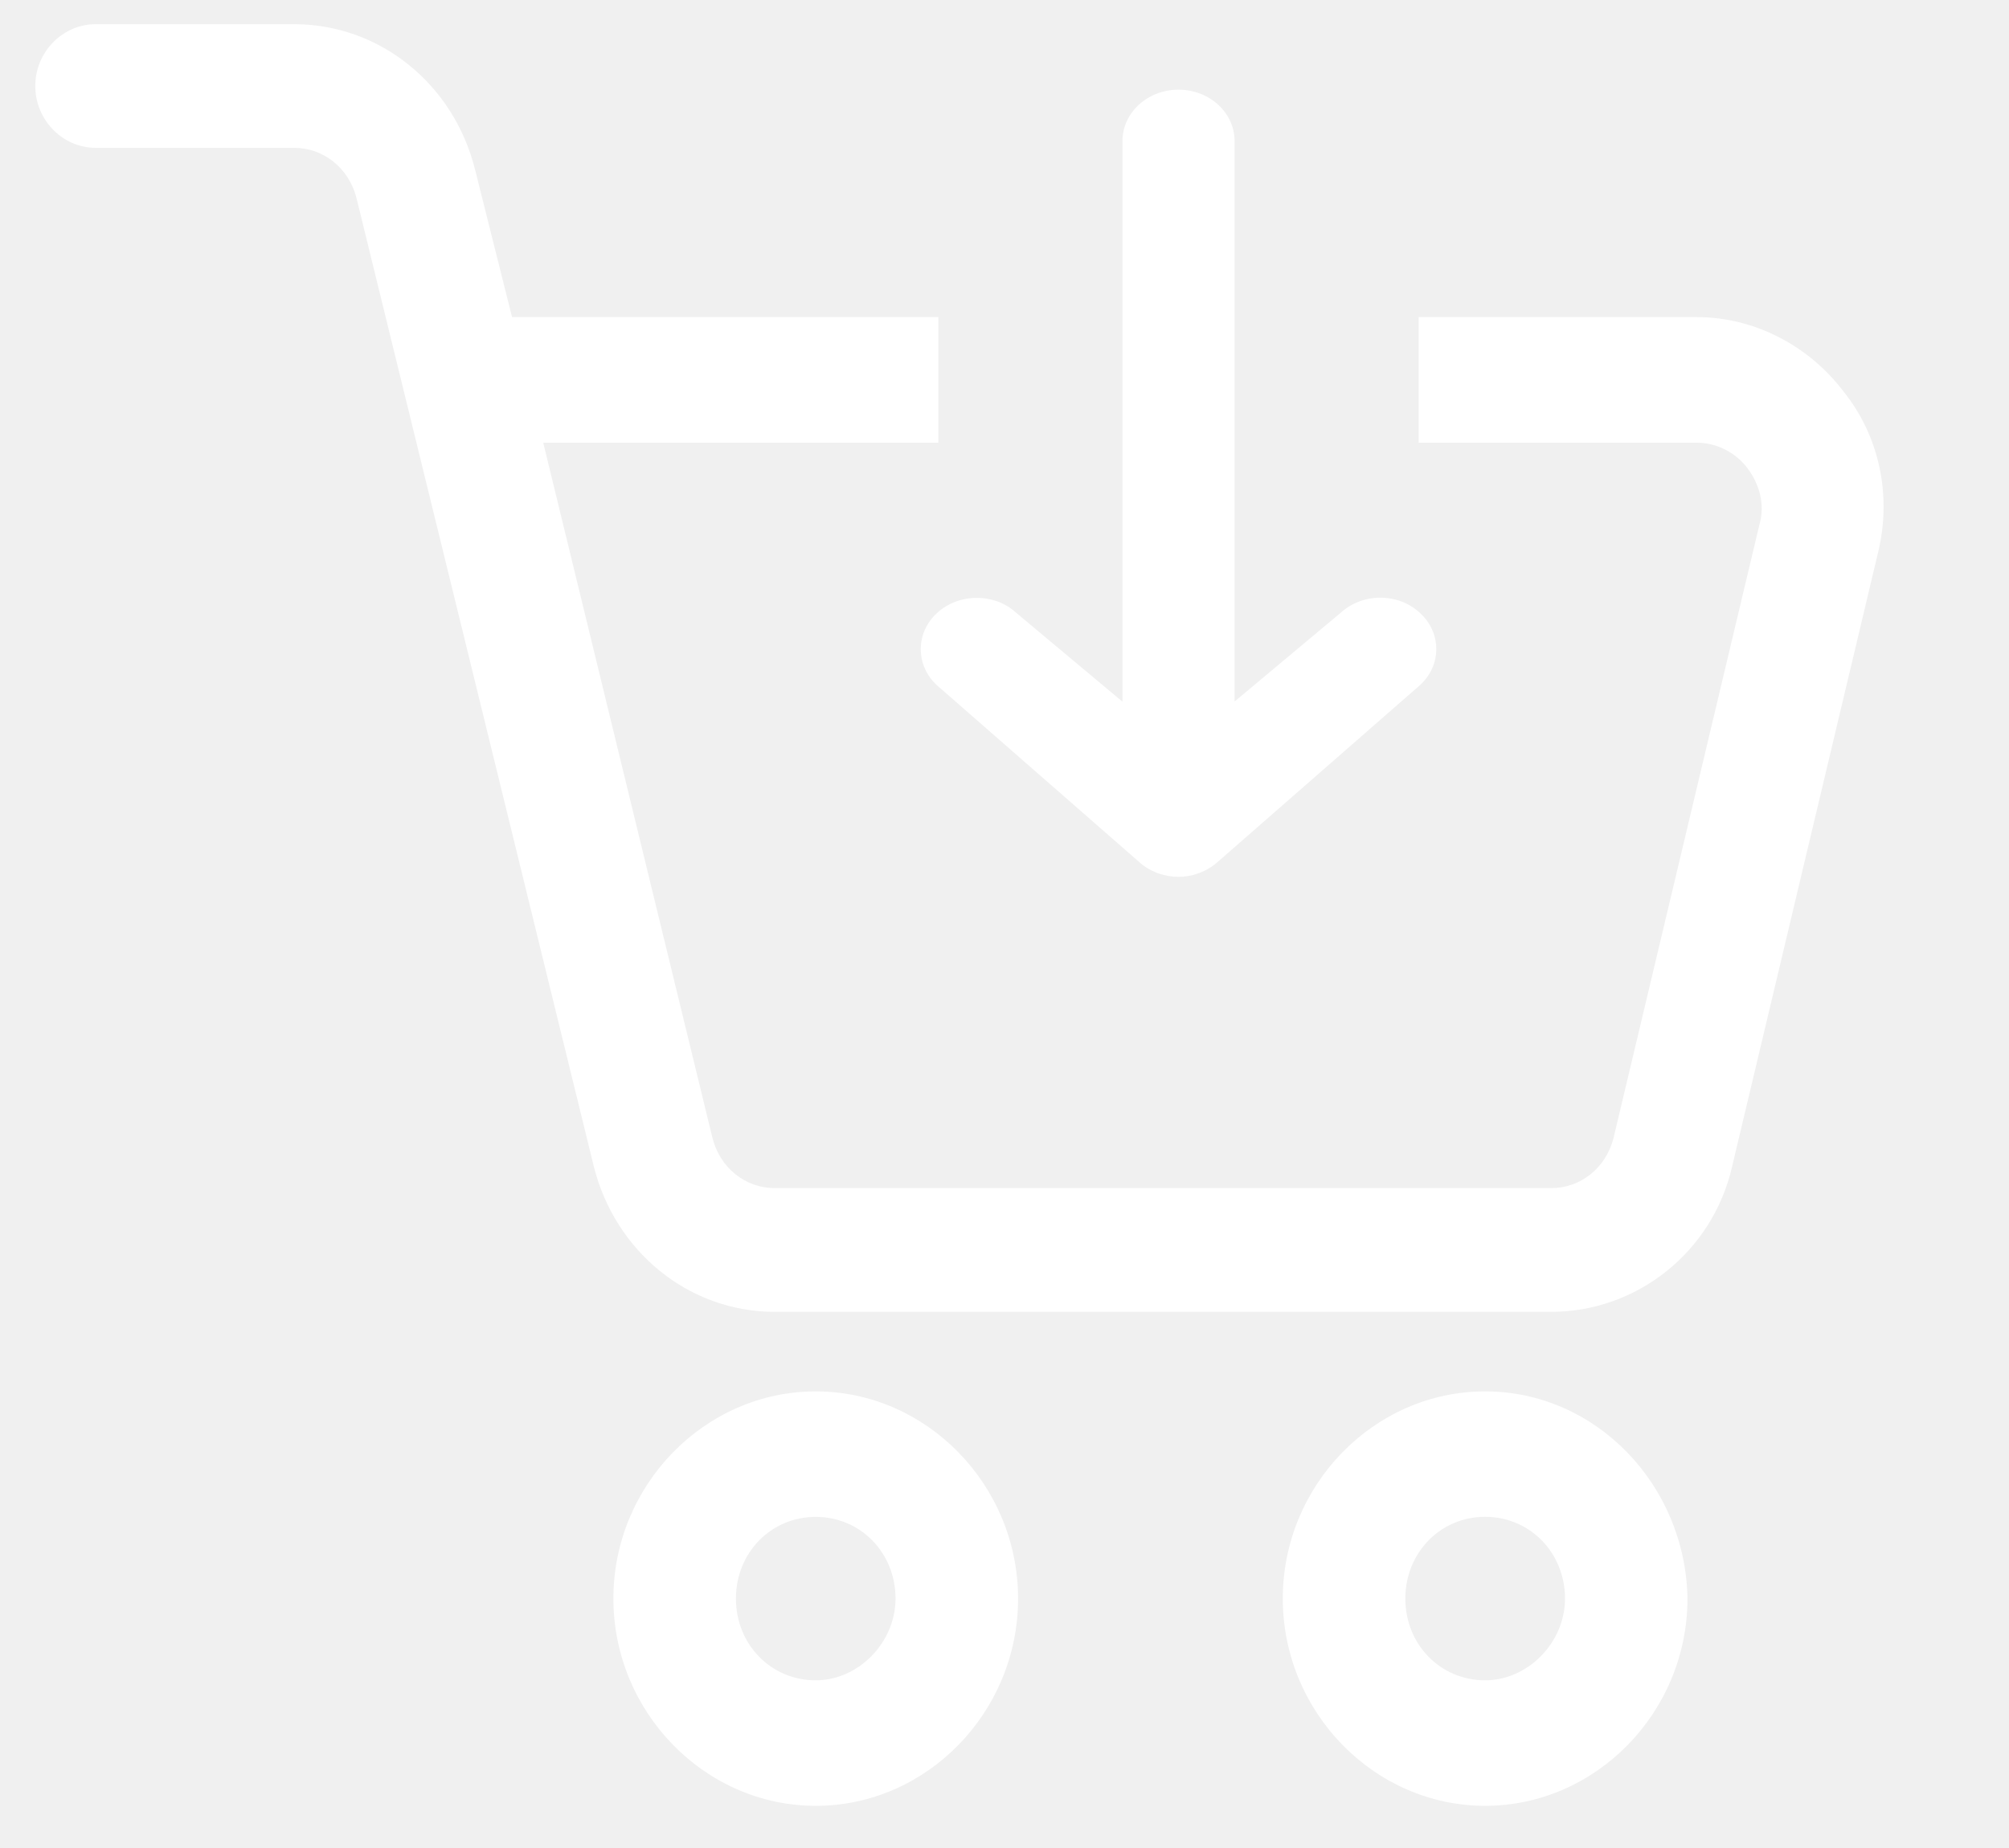
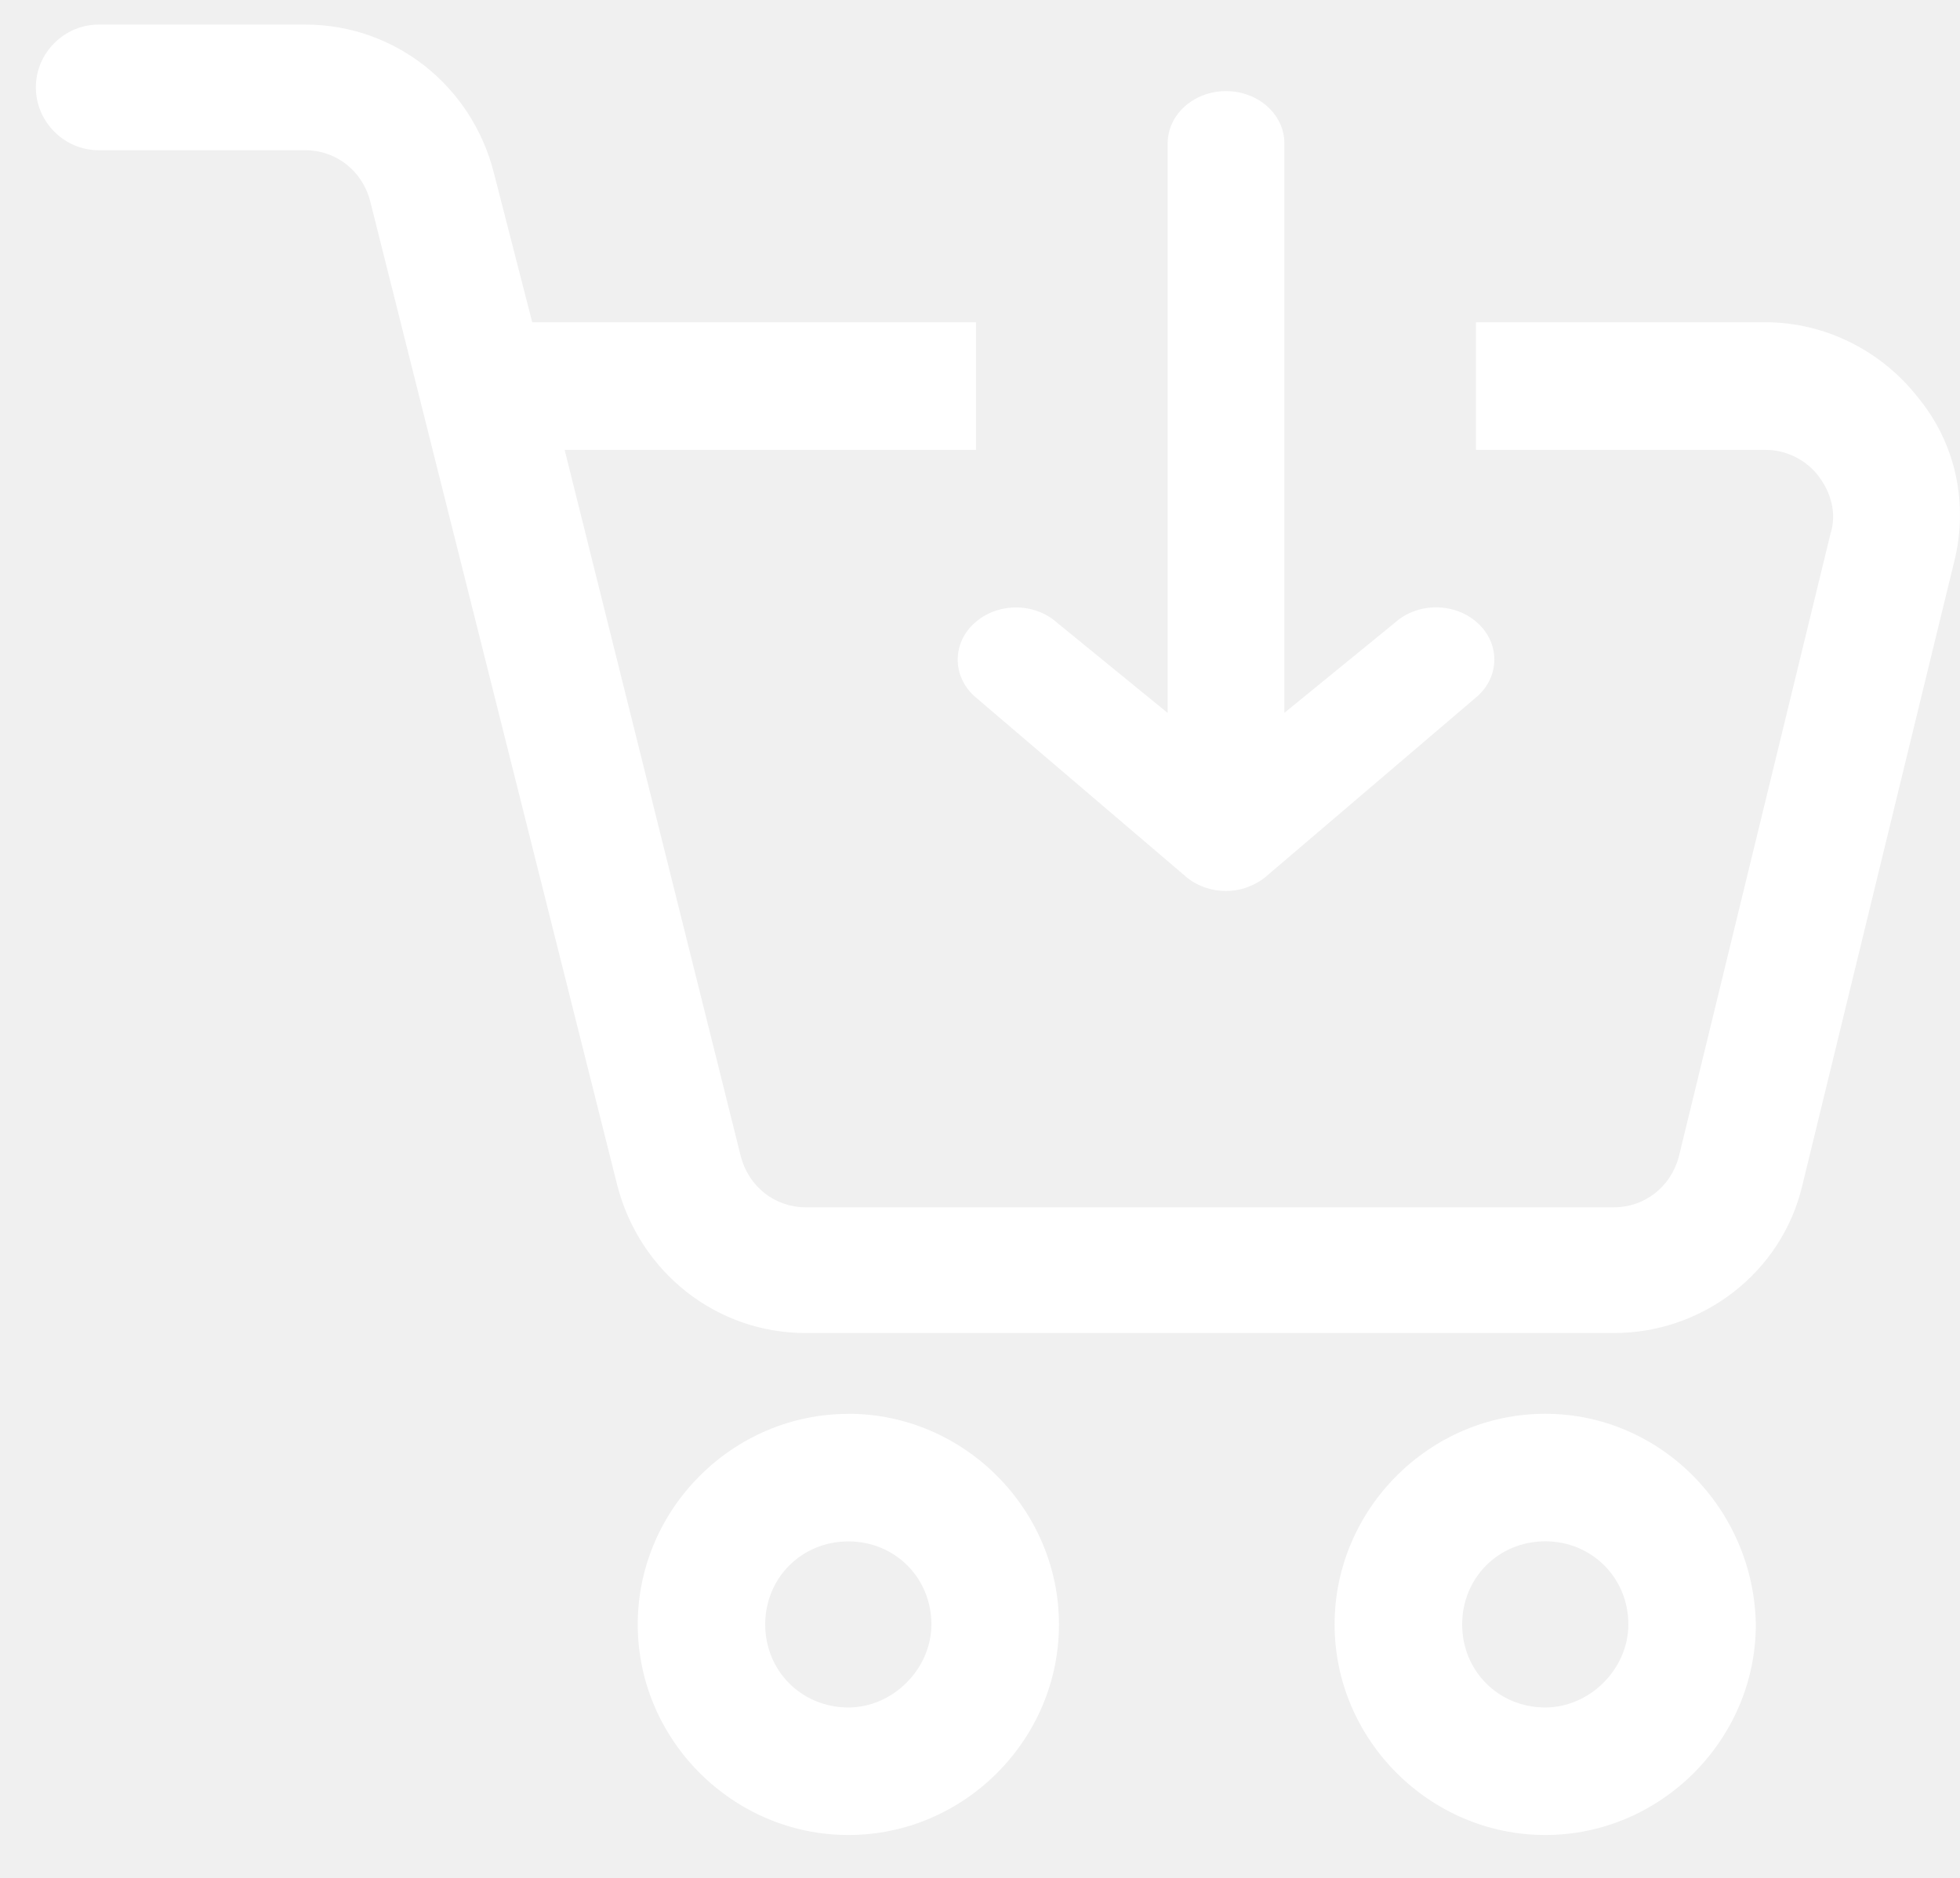
- <svg xmlns="http://www.w3.org/2000/svg" width="25" height="23" viewBox="0 0 25 23" fill="none">
-   <path d="M10.151 17.317C8.771 17.317 7.633 18.482 7.633 19.896C7.633 21.31 8.771 22.475 10.151 22.475C11.531 22.476 12.669 21.311 12.669 19.897C12.669 18.483 11.531 17.317 10.151 17.317V17.317ZM10.151 20.913C9.594 20.913 9.158 20.467 9.158 19.896C9.158 19.325 9.594 18.879 10.151 18.879C10.708 18.879 11.144 19.325 11.144 19.896C11.143 20.443 10.683 20.913 10.151 20.913Z" fill="white" />
-   <path d="M18.481 17.317C17.101 17.317 15.963 18.482 15.963 19.896C15.963 21.309 17.101 22.475 18.481 22.475C19.861 22.475 20.999 21.309 20.999 19.896C20.976 18.483 19.861 17.317 18.481 17.317ZM18.481 20.913C17.924 20.913 17.488 20.467 17.488 19.896C17.488 19.325 17.924 18.878 18.481 18.878C19.038 18.878 19.475 19.325 19.475 19.896C19.475 20.442 19.014 20.913 18.481 20.913Z" fill="white" />
-   <path d="M14.665 10.913C14.583 10.913 14.502 10.899 14.424 10.873C14.416 10.87 14.41 10.869 14.404 10.866C14.315 10.832 14.237 10.786 14.172 10.725L11.662 8.531C11.53 8.411 11.458 8.25 11.458 8.079C11.458 7.909 11.53 7.748 11.662 7.628C11.793 7.508 11.969 7.441 12.155 7.441C12.341 7.441 12.517 7.507 12.647 7.628L13.968 8.733V1.755C13.968 1.403 14.28 1.116 14.665 1.116C15.051 1.116 15.363 1.402 15.363 1.755V8.731L16.683 7.627C16.815 7.506 16.99 7.439 17.176 7.439C17.361 7.439 17.538 7.505 17.668 7.627C17.8 7.746 17.873 7.908 17.873 8.078C17.873 8.248 17.801 8.409 17.668 8.529L15.158 10.723C15.092 10.783 15.016 10.83 14.929 10.863C14.922 10.866 14.914 10.869 14.905 10.872C14.826 10.9 14.746 10.913 14.665 10.913Z" fill="white" />
-   <path fill-rule="evenodd" clip-rule="evenodd" d="M21.119 3.947C21.821 3.947 22.499 4.294 22.935 4.865L22.935 4.865C23.396 5.435 23.54 6.18 23.371 6.875L21.555 14.516C21.313 15.582 20.368 16.327 19.303 16.327H9.641C8.575 16.327 7.656 15.582 7.389 14.516L4.435 2.46C4.338 2.088 4.023 1.84 3.66 1.84H1.191C0.778 1.84 0.439 1.492 0.439 1.07C0.439 0.648 0.779 0.301 1.191 0.301H3.66C4.726 0.301 5.646 1.045 5.912 2.112L6.372 3.947H11.677V5.51H6.76L8.867 14.167C8.963 14.539 9.278 14.787 9.641 14.787H19.304C19.667 14.787 19.982 14.539 20.078 14.167L21.895 6.526L21.895 6.527C21.966 6.279 21.895 6.03 21.75 5.833C21.604 5.634 21.362 5.51 21.12 5.51H17.654V3.947H21.119Z" fill="white" />
+ <svg xmlns="http://www.w3.org/2000/svg" width="24" height="23" viewBox="0 0 24 23" fill="none">
+   <path d="M10.388 17.317C8.974 17.317 7.809 18.482 7.809 19.896C7.809 21.31 8.974 22.475 10.388 22.475C11.802 22.476 12.967 21.311 12.967 19.897C12.967 18.483 11.802 17.316 10.388 17.316V17.317ZM10.388 20.913C9.817 20.913 9.37 20.467 9.37 19.896C9.37 19.325 9.817 18.879 10.388 18.879C10.959 18.879 11.405 19.325 11.405 19.896C11.404 20.442 10.933 20.913 10.388 20.913Z" fill="white" />
+   <path d="M18.921 17.316C17.507 17.316 16.342 18.482 16.342 19.896C16.342 21.309 17.508 22.475 18.921 22.475C20.335 22.475 21.5 21.309 21.5 19.896C21.476 18.483 20.335 17.316 18.921 17.316ZM18.921 20.913C18.35 20.913 17.904 20.466 17.904 19.896C17.904 19.325 18.35 18.878 18.921 18.878C19.492 18.878 19.939 19.325 19.939 19.896C19.939 20.442 19.467 20.913 18.921 20.913Z" fill="white" />
+   <path d="M15.012 10.913C14.928 10.913 14.845 10.899 14.765 10.873C14.757 10.87 14.751 10.869 14.745 10.866C14.653 10.832 14.574 10.786 14.507 10.725L11.936 8.531C11.801 8.411 11.727 8.249 11.727 8.079C11.727 7.909 11.801 7.748 11.936 7.628C12.07 7.508 12.251 7.44 12.441 7.44C12.631 7.44 12.811 7.507 12.945 7.628L14.298 8.732V1.755C14.298 1.403 14.618 1.116 15.012 1.116C15.407 1.116 15.727 1.402 15.727 1.755V8.731L17.08 7.627C17.214 7.506 17.394 7.439 17.584 7.439C17.774 7.439 17.955 7.505 18.089 7.627C18.223 7.746 18.298 7.908 18.298 8.078C18.298 8.248 18.224 8.409 18.089 8.529L15.517 10.723C15.45 10.783 15.371 10.829 15.283 10.863C15.275 10.865 15.267 10.869 15.258 10.872C15.177 10.9 15.095 10.913 15.012 10.913Z" fill="white" />
+   <path fill-rule="evenodd" clip-rule="evenodd" d="M21.623 3.947C22.342 3.947 23.037 4.294 23.483 4.865L23.483 4.865C23.955 5.435 24.103 6.18 23.93 6.875L22.07 14.516C21.821 15.582 20.853 16.327 19.762 16.327H9.865C8.773 16.327 7.832 15.582 7.558 14.516L4.532 2.46C4.434 2.088 4.111 1.84 3.739 1.84H1.209C0.786 1.84 0.439 1.492 0.439 1.07C0.439 0.648 0.787 0.301 1.209 0.301H3.739C4.831 0.301 5.773 1.045 6.046 2.112L6.517 3.947H11.951V5.51H6.914L9.072 14.167C9.171 14.539 9.493 14.787 9.865 14.787H19.763C20.136 14.787 20.458 14.539 20.557 14.167L22.417 6.526L22.418 6.527C22.491 6.279 22.418 6.03 22.269 5.833C22.12 5.634 21.872 5.51 21.624 5.51H18.073V3.947H21.623Z" fill="white" />
</svg>
